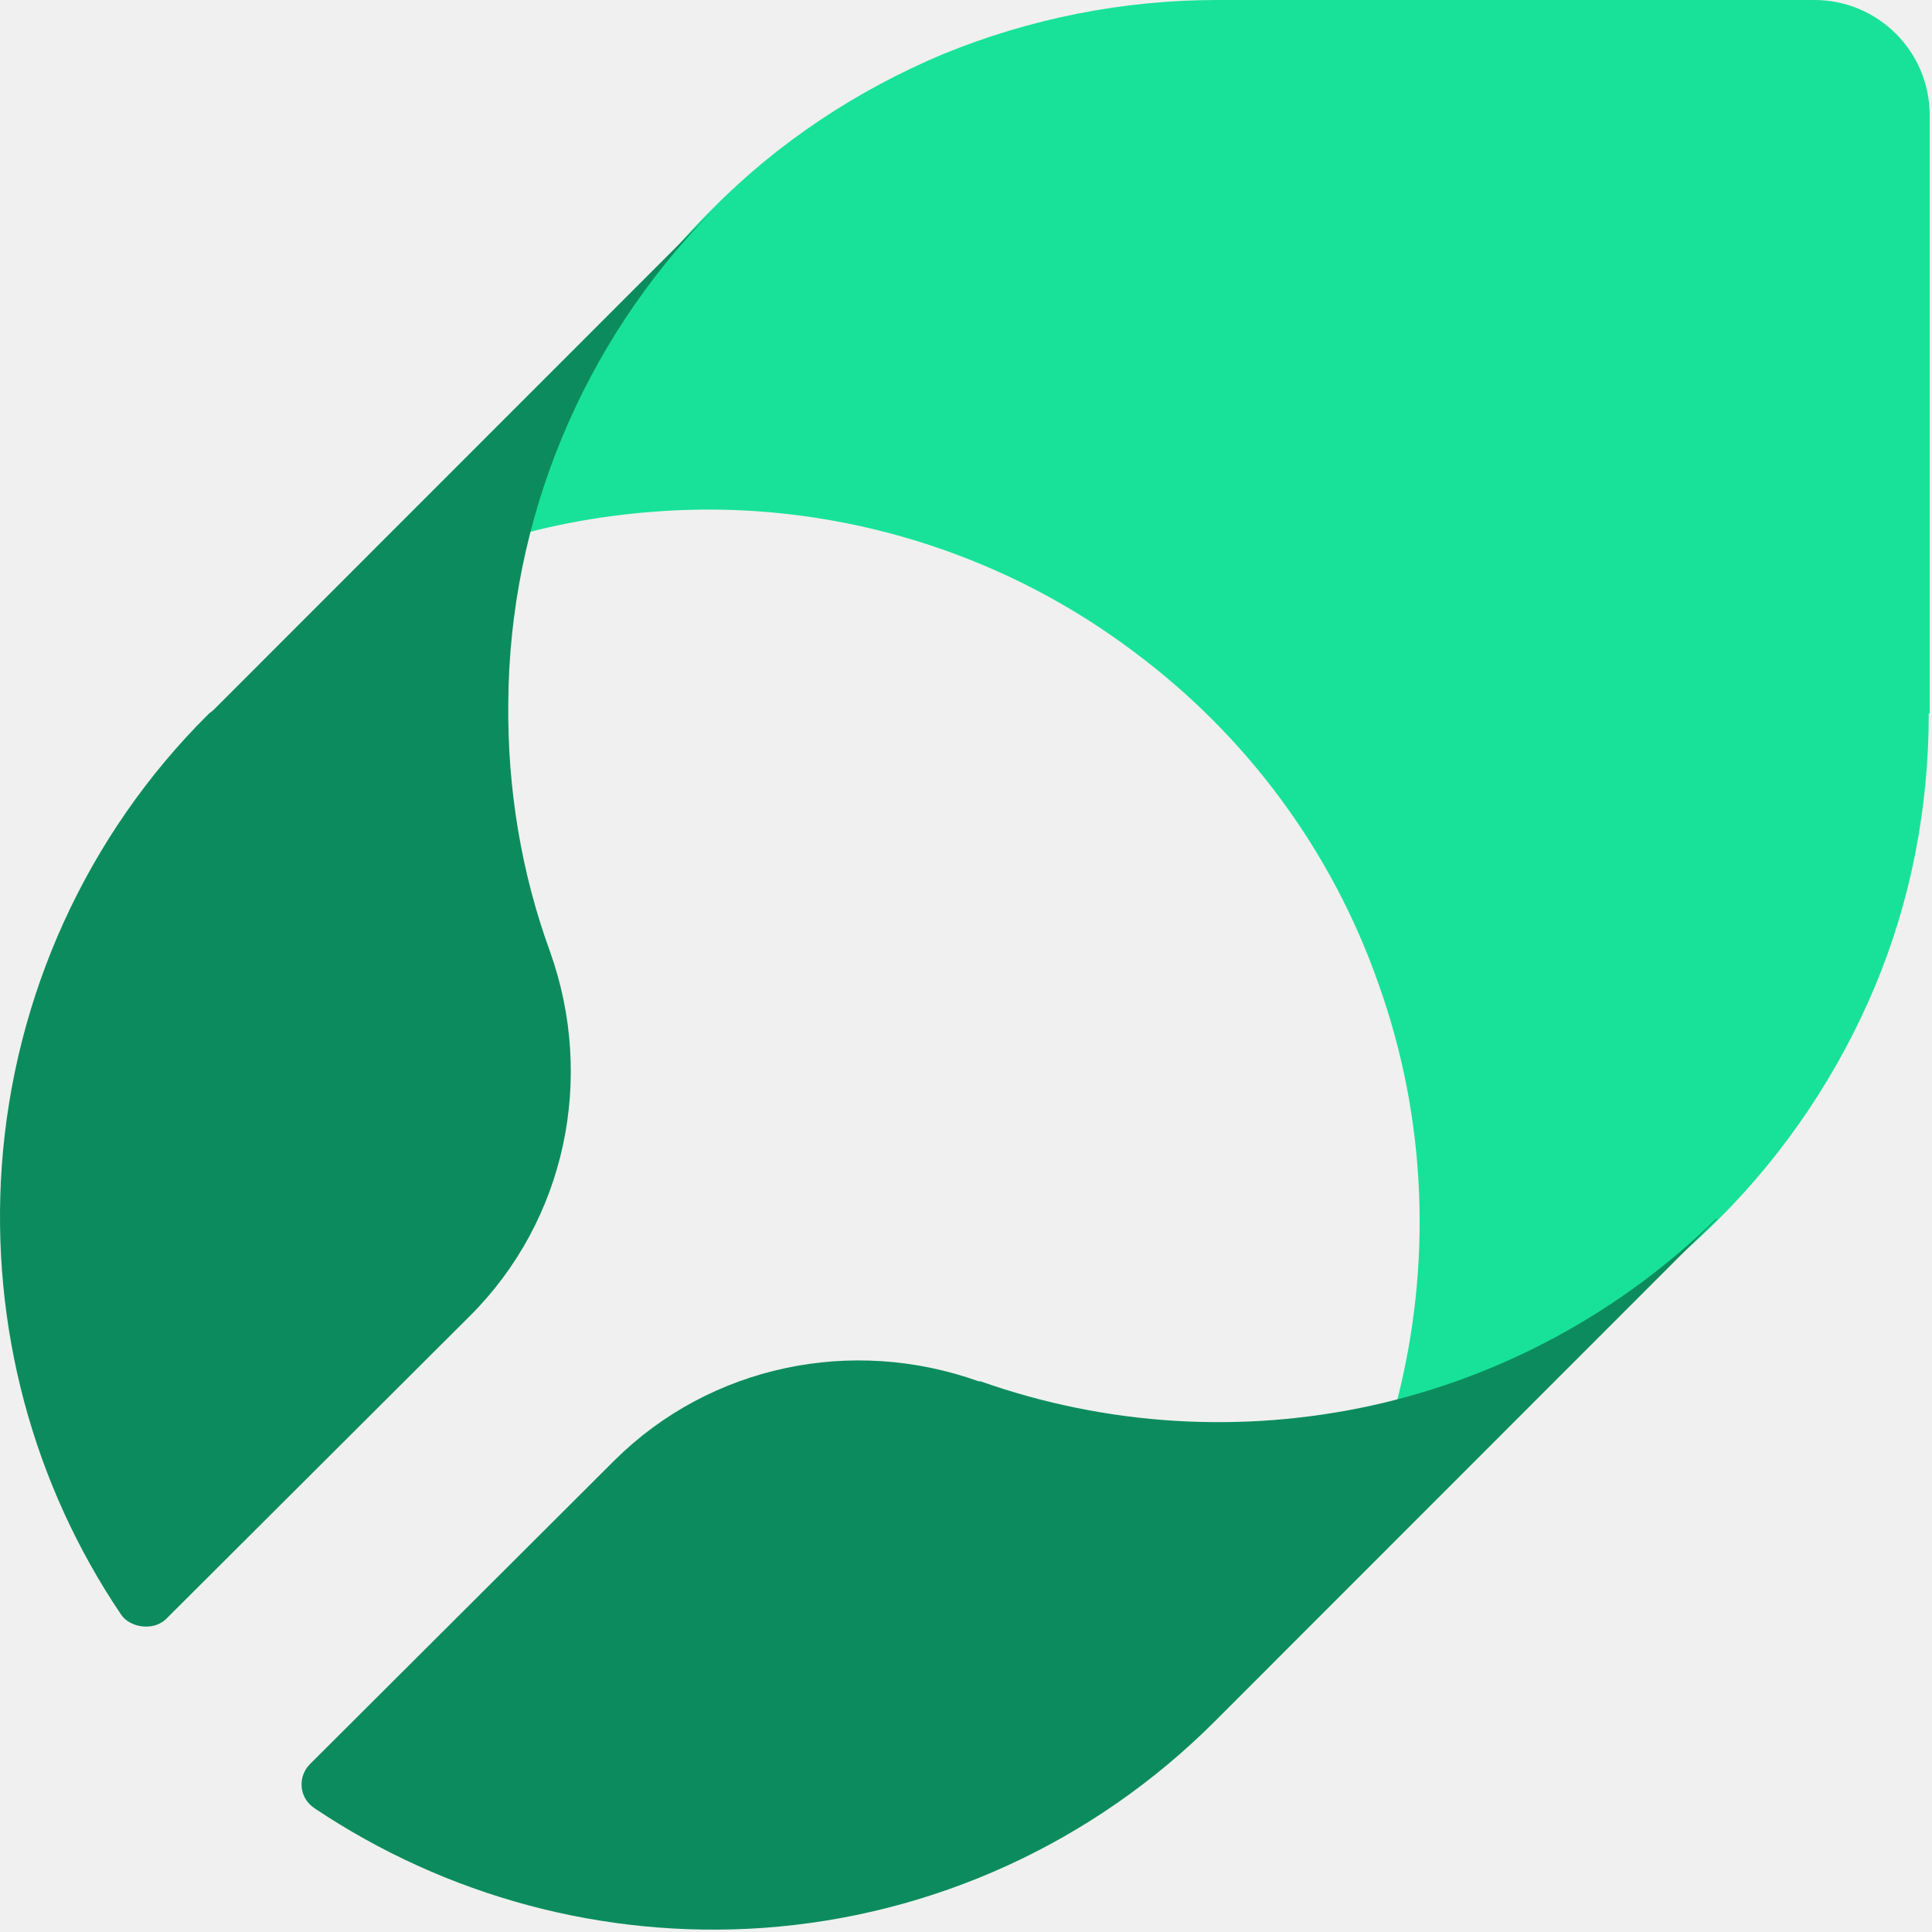
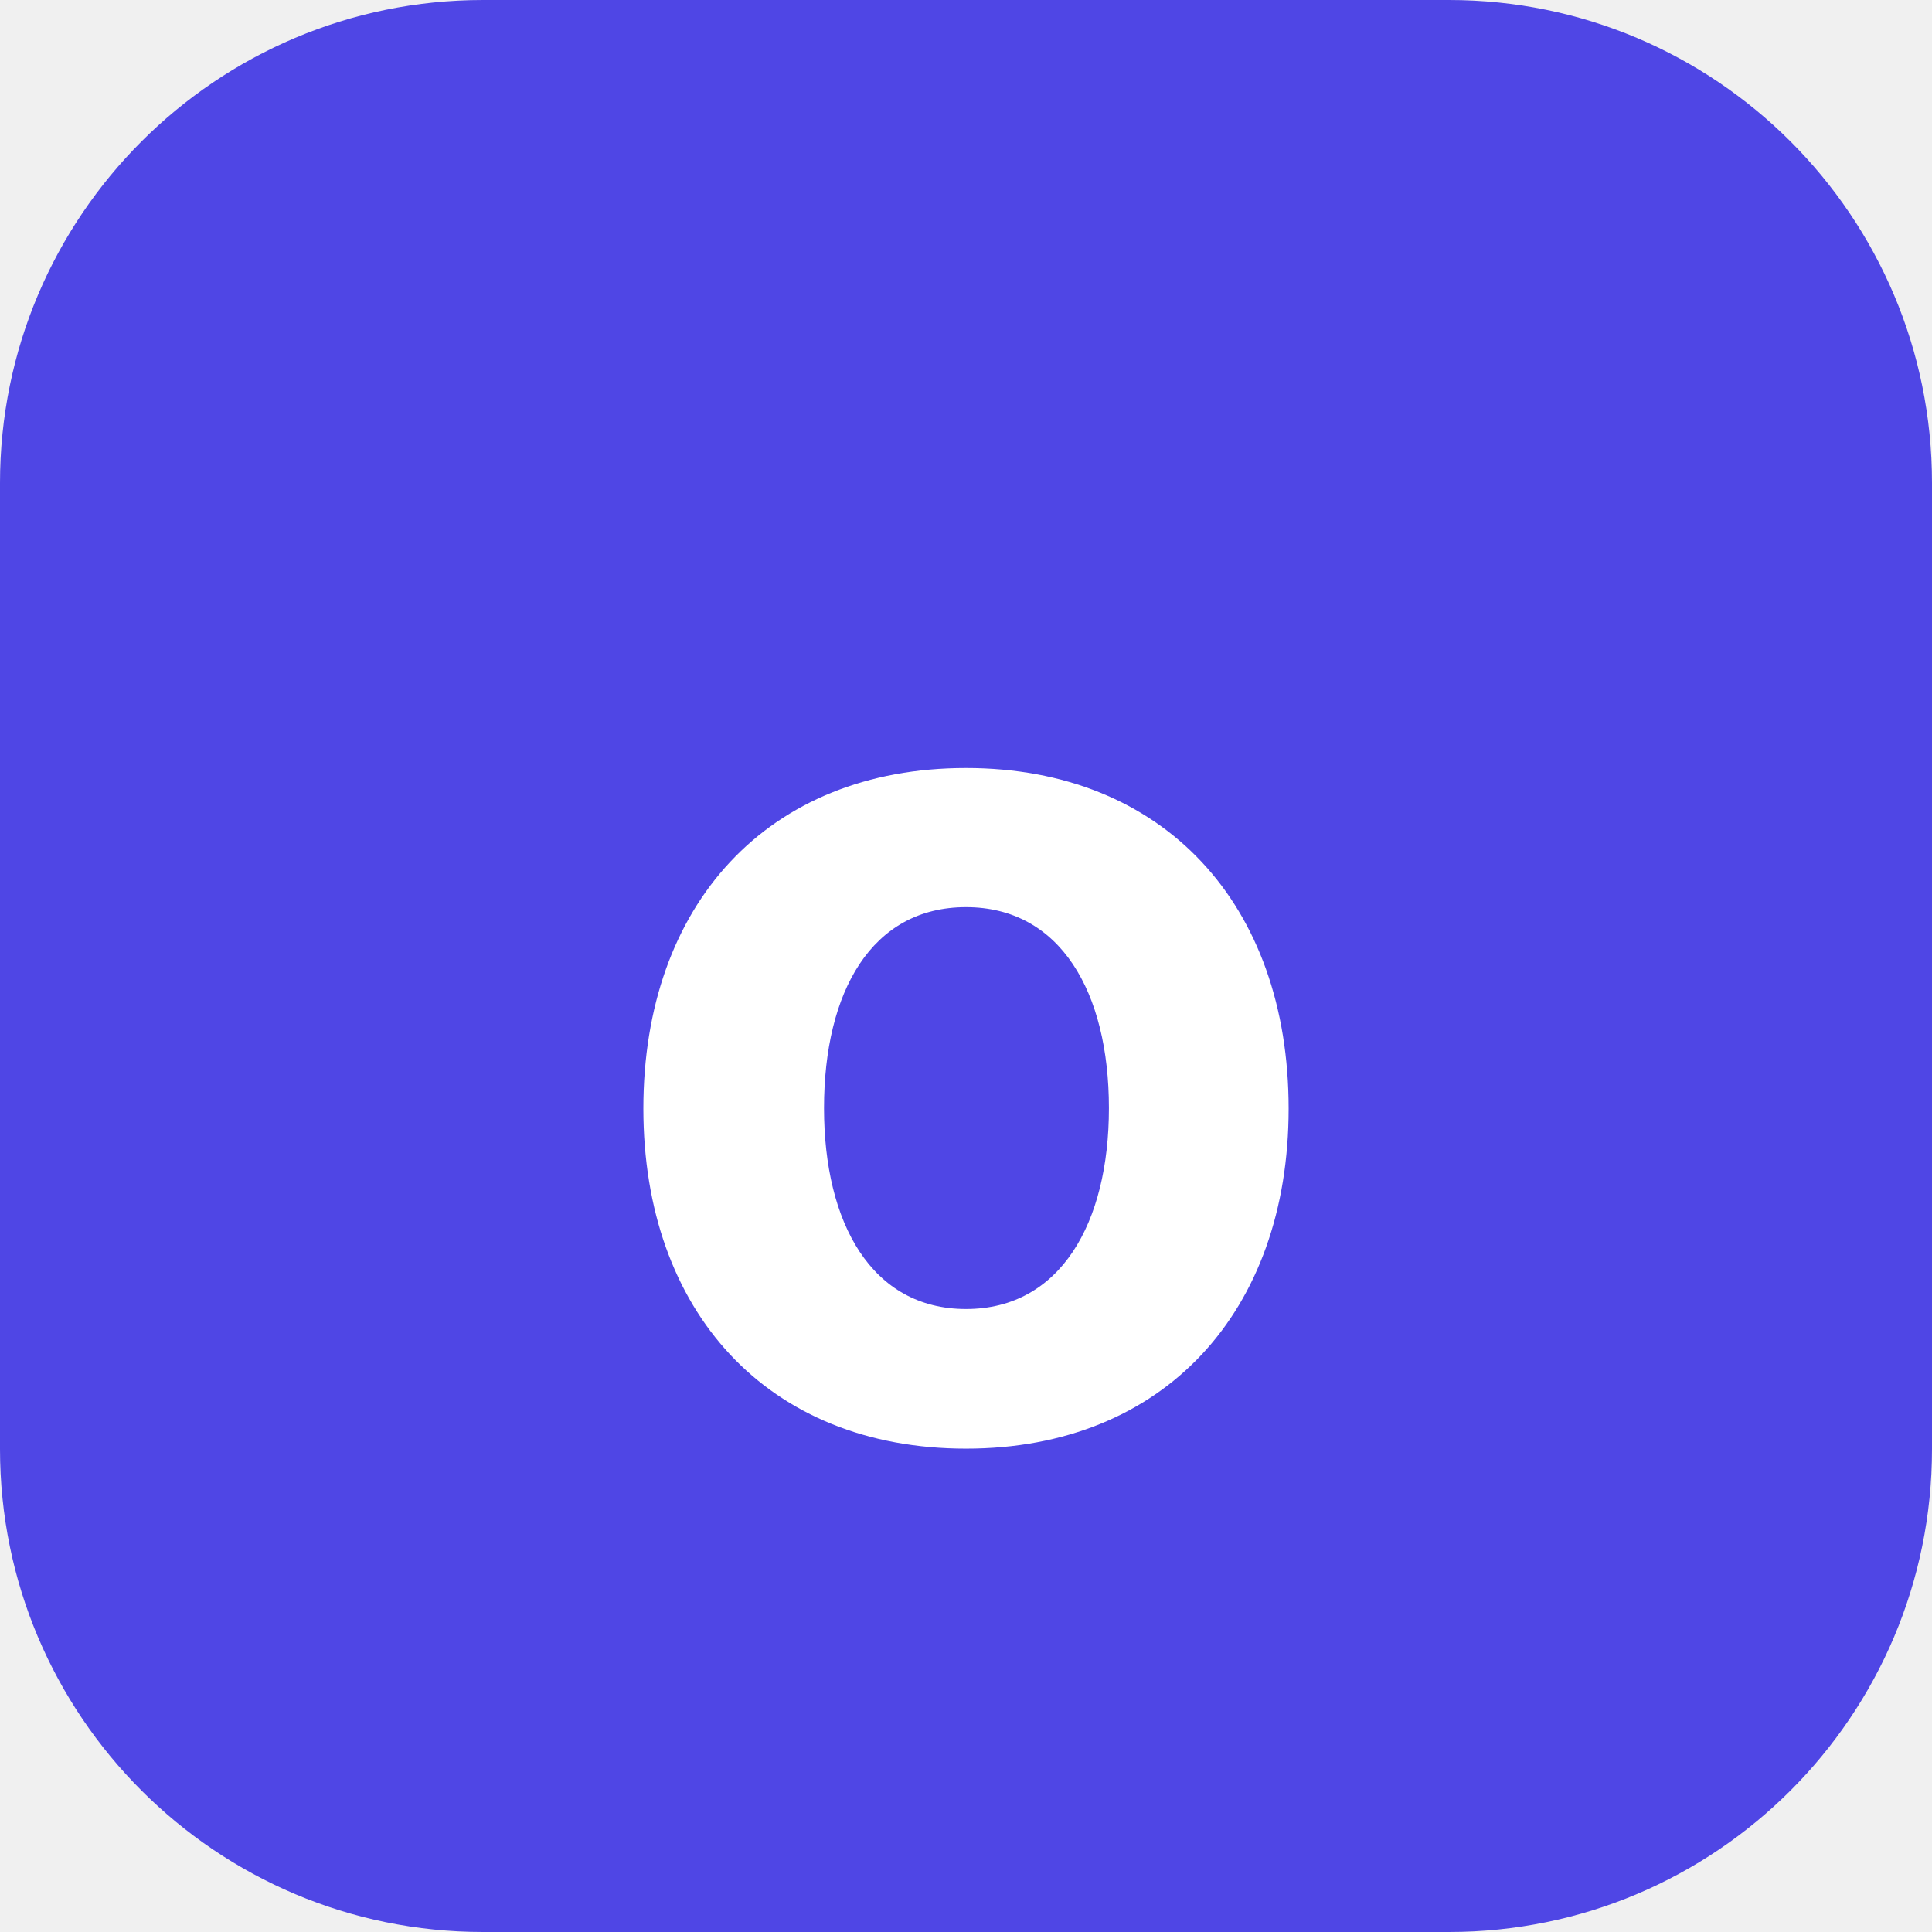
- <svg xmlns="http://www.w3.org/2000/svg" width="502" height="502" viewBox="0 0 502 502" fill="none">
-   <path d="M501.402 185.33V29.962C501.402 13.29 487.876 0 471.453 0H316.156C291.763 0 267.611 4.832 245.15 14.014C222.689 23.438 202.16 36.969 185.012 54.367L183.804 55.575C161.101 78.53 144.92 107.042 136.708 138.454C151.441 134.588 166.656 132.655 181.871 132.413C222.447 131.93 262.298 144.978 294.661 169.383C323.885 191.13 346.104 221.092 358.18 255.645C370.739 290.681 372.188 328.859 362.769 364.862C393.925 356.647 422.666 340.457 445.611 317.744L446.818 316.536C463.966 299.38 477.732 278.841 487.151 256.37C496.571 233.898 501.16 209.735 501.16 185.33H501.402Z" fill="#18E299" />
-   <path d="M132.071 182.706C132.312 135.044 151.32 89.307 184.764 55.125L55.557 184.391C55.076 184.873 54.594 185.113 54.113 185.595C22.593 216.888 3.586 258.774 0.458 303.066C-2.43 344.47 8.397 385.392 31.496 419.575C33.699 422.835 39.677 423.907 43.046 420.778L122.206 341.822C146.989 317.028 154.689 280.198 142.899 247.219C135.44 226.758 131.831 204.852 132.071 182.706Z" fill="#0C8C5E" />
-   <path d="M446.067 316.547C421.284 340.86 390.245 357.71 356.56 365.172C322.634 372.635 287.506 370.468 254.783 358.914C254.783 358.914 254.542 358.914 254.301 358.914C221.338 347.118 184.525 354.821 159.742 379.375L80.581 458.331C77.212 461.701 77.694 467.238 81.784 469.885C115.95 492.754 156.855 503.827 198.24 500.938C242.512 497.809 284.137 478.792 315.656 447.258L316.859 446.054L446.067 316.788V316.547Z" fill="#0C8C5E" />
+ <svg xmlns="http://www.w3.org/2000/svg" width="64" height="64" viewBox="0 0 64 64" fill="none">
+   <rect width="64" height="64" rx="16" fill="#4F46E5" />
+   <text x="32" y="33" font-family="Inter, system-ui, -apple-system, sans-serif" font-size="40" font-weight="700" fill="#FFFFFF" text-anchor="middle" dominant-baseline="central">o</text>
</svg>
